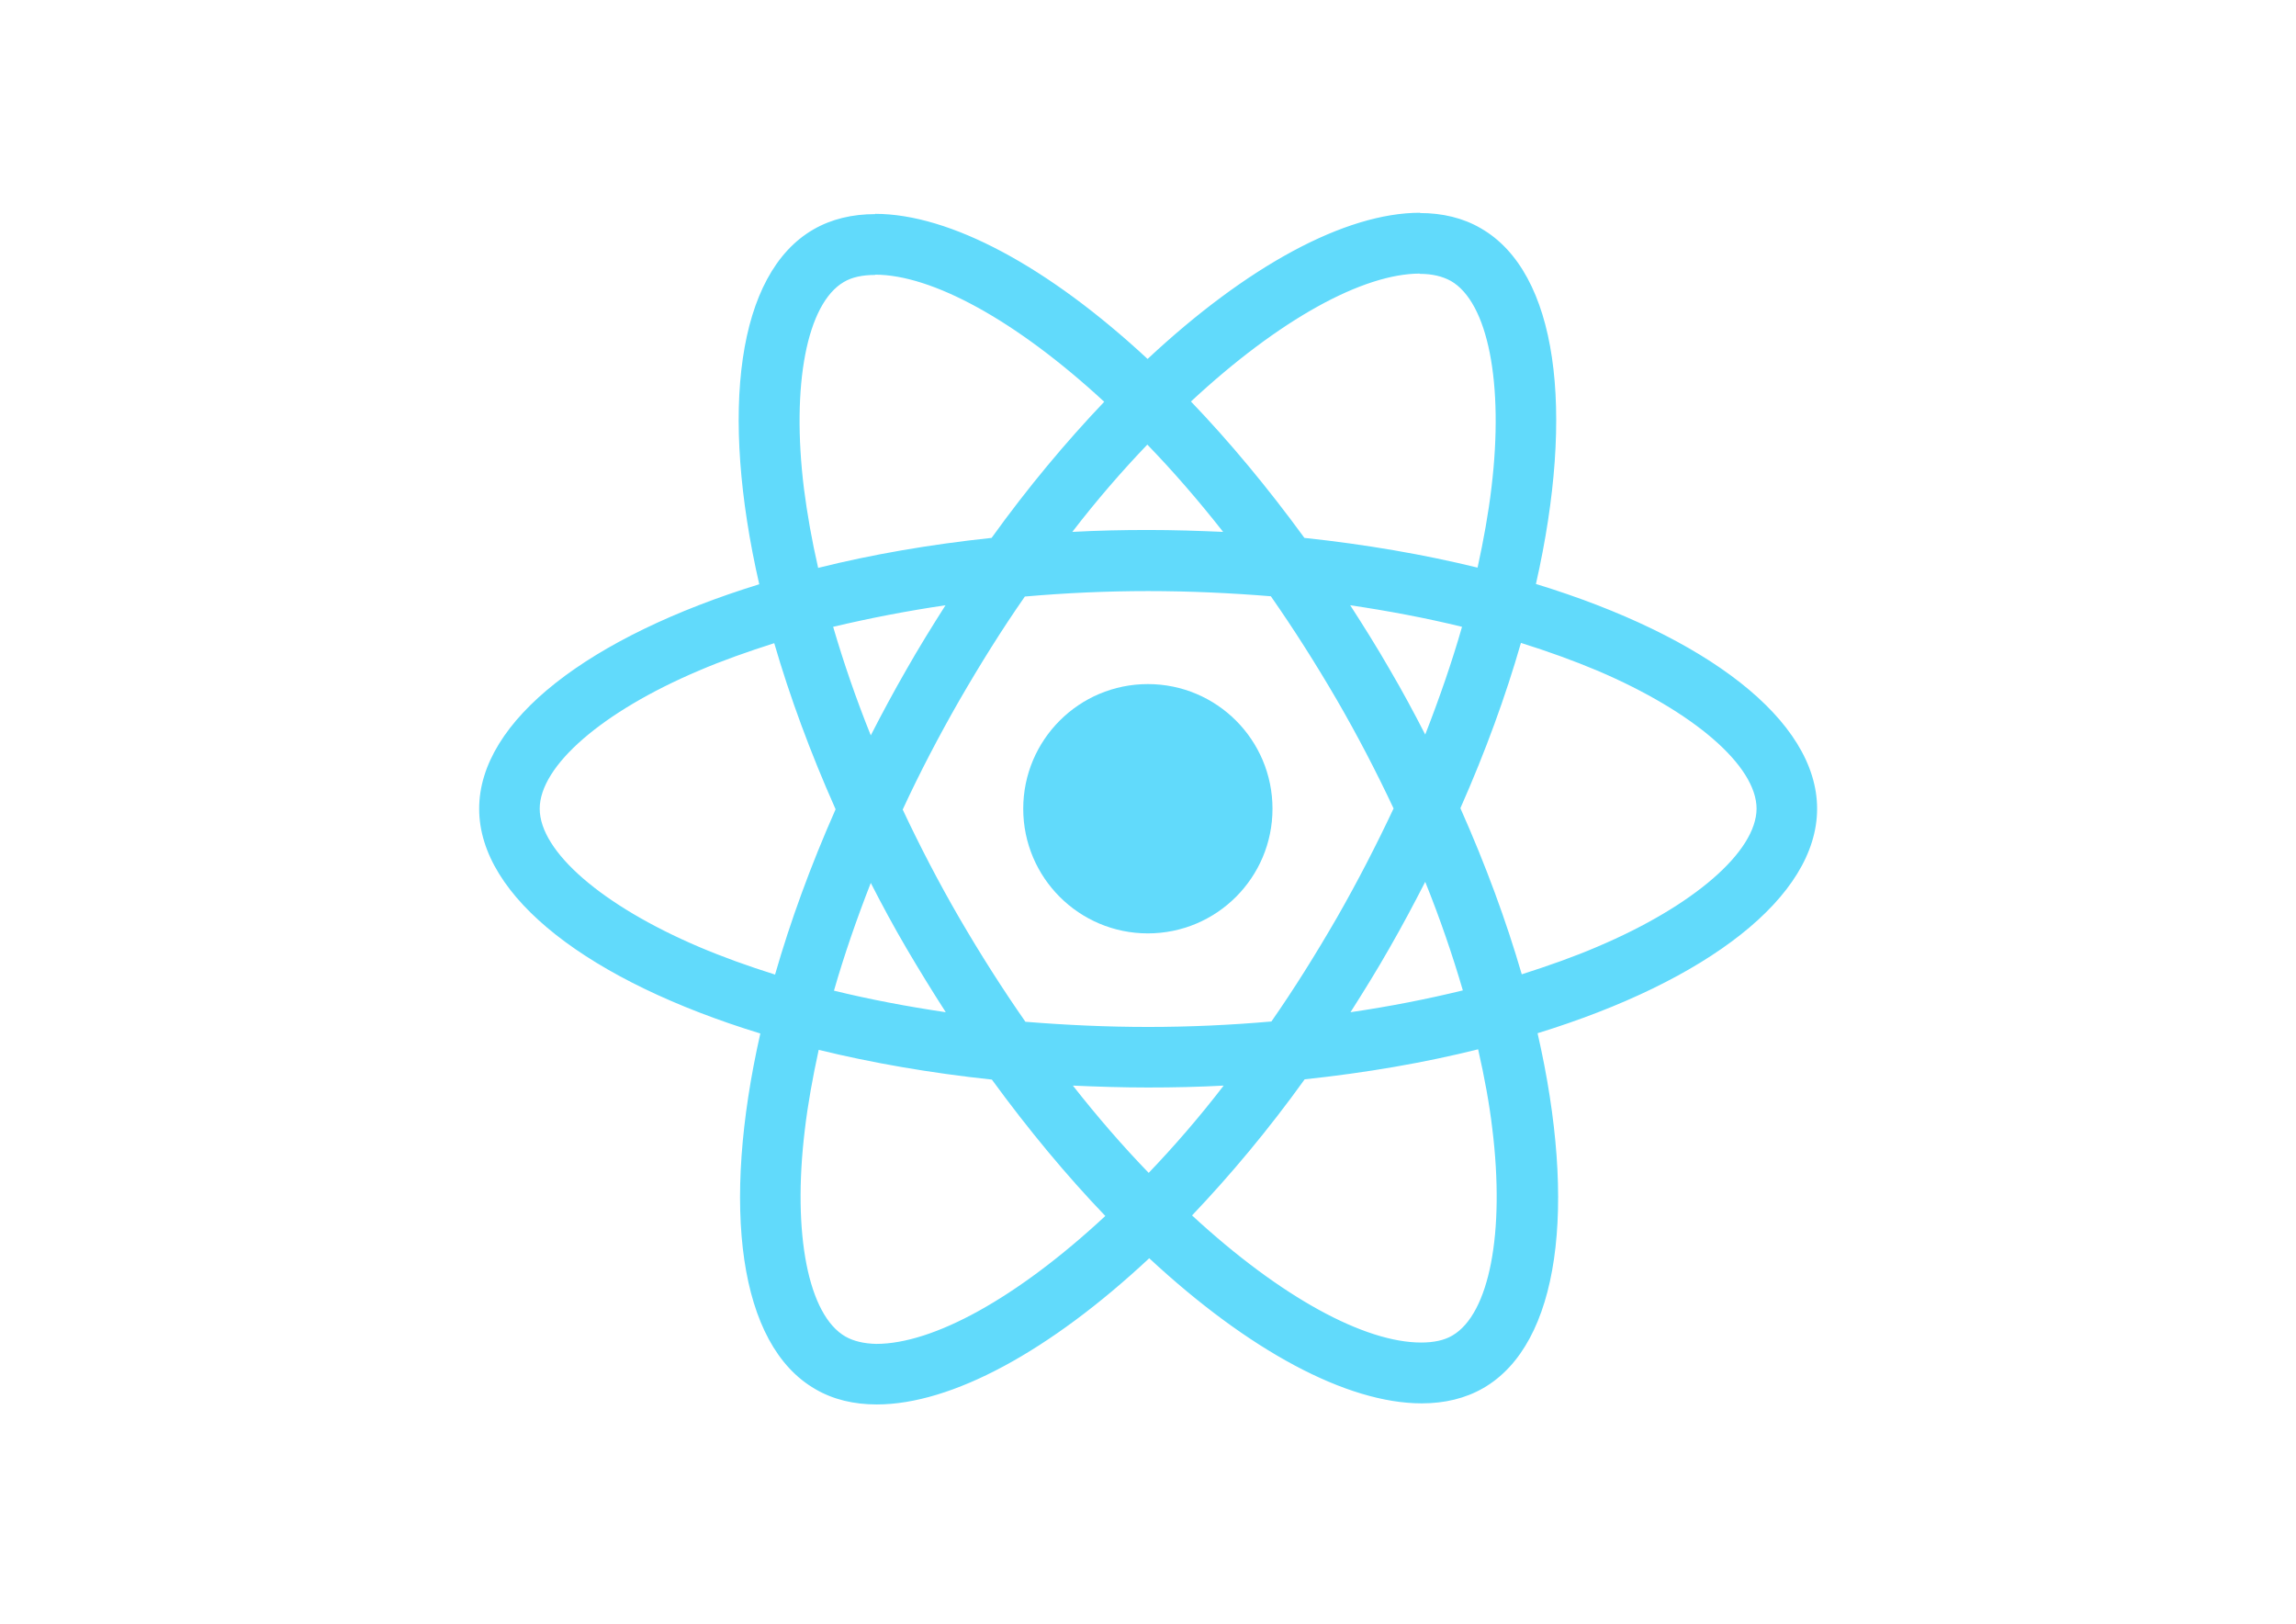
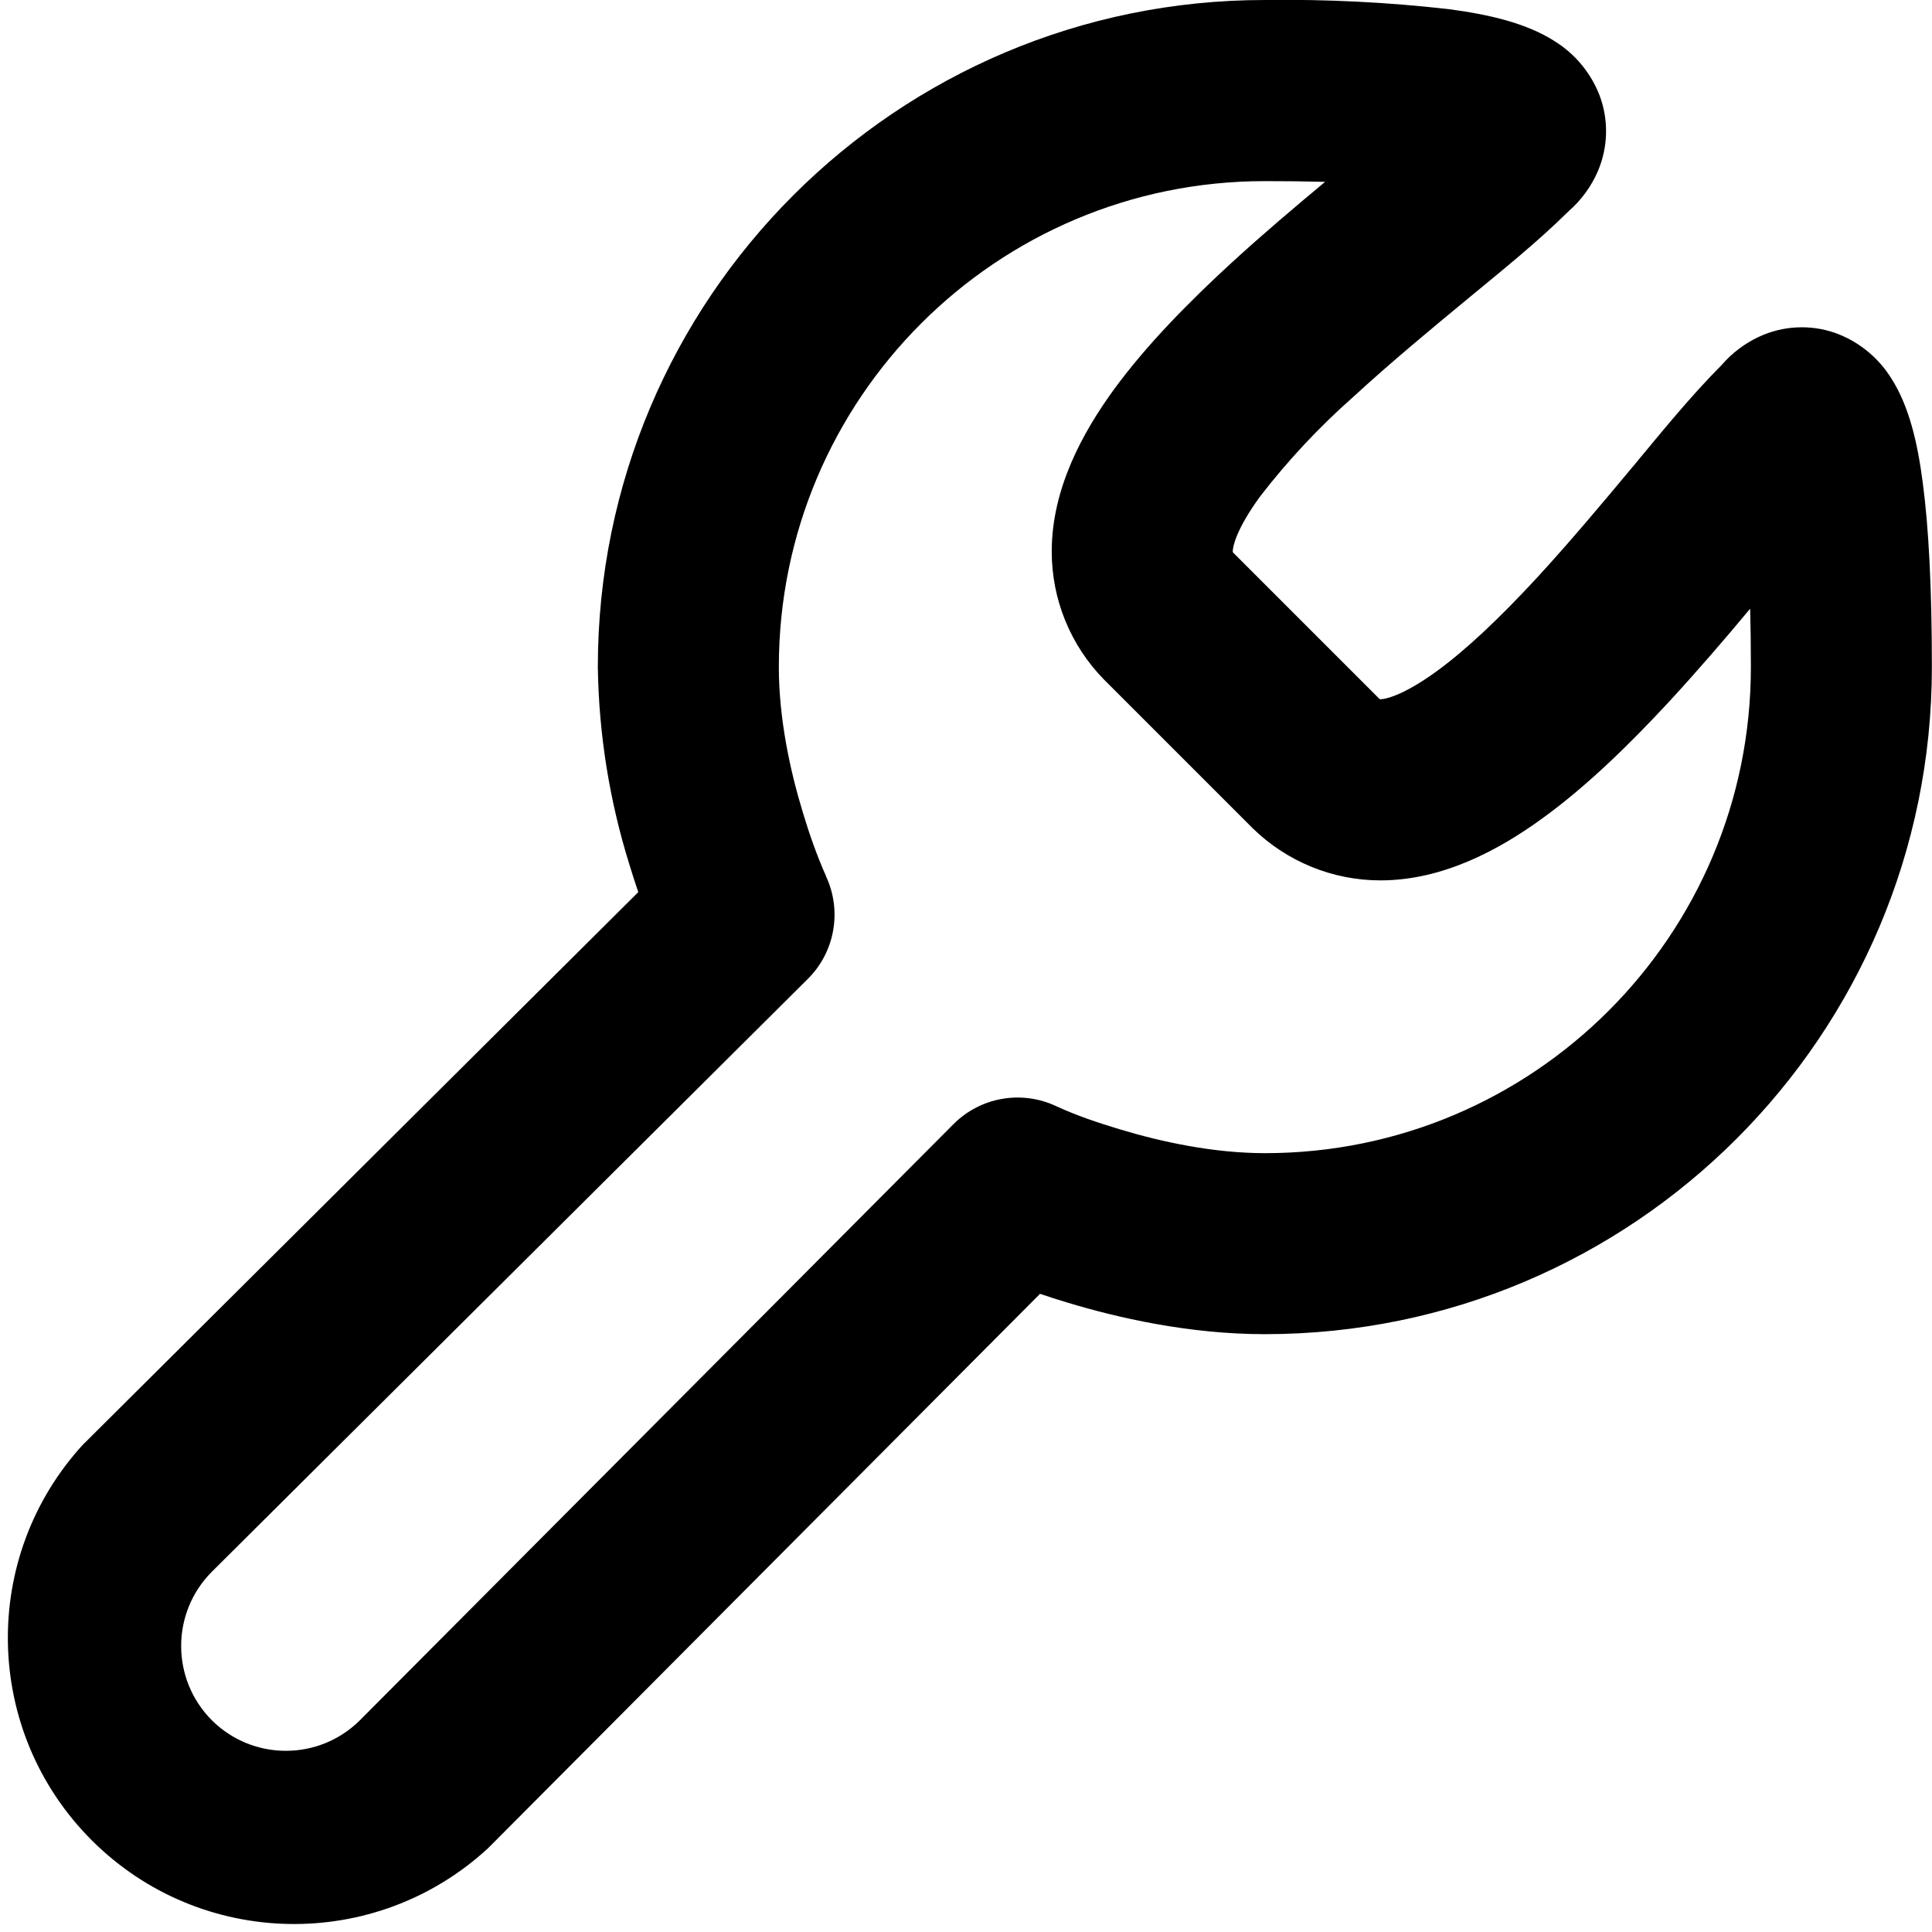
- <svg xmlns="http://www.w3.org/2000/svg" viewBox="0 0 841.9 595.3">
-   <g fill="#61DAFB">
-     <path d="M666.3 296.5c0-32.5-40.7-63.3-103.1-82.4 14.4-63.6 8-114.2-20.2-130.4-6.5-3.8-14.1-5.6-22.4-5.6v22.3c4.6 0 8.3.9 11.4 2.6 13.6 7.8 19.5 37.5 14.9 75.7-1.1 9.4-2.9 19.3-5.1 29.4-19.6-4.8-41-8.5-63.5-10.9-13.5-18.5-27.5-35.3-41.6-50 32.6-30.3 63.2-46.9 84-46.9V78c-27.5 0-63.5 19.6-99.9 53.6-36.4-33.8-72.4-53.2-99.9-53.2v22.3c20.7 0 51.4 16.5 84 46.6-14 14.7-28 31.4-41.3 49.9-22.6 2.4-44 6.1-63.6 11-2.3-10-4-19.7-5.2-29-4.7-38.2 1.1-67.9 14.6-75.8 3-1.8 6.9-2.6 11.5-2.6V78.5c-8.4 0-16 1.8-22.6 5.6-28.1 16.2-34.4 66.7-19.9 130.1-62.2 19.2-102.7 49.9-102.7 82.3 0 32.5 40.7 63.3 103.1 82.4-14.4 63.6-8 114.2 20.2 130.4 6.5 3.8 14.1 5.6 22.5 5.6 27.5 0 63.5-19.6 99.9-53.6 36.4 33.8 72.4 53.2 99.9 53.2 8.4 0 16-1.8 22.6-5.6 28.1-16.2 34.4-66.7 19.9-130.1 62-19.1 102.5-49.9 102.5-82.3zm-130.2-66.7c-3.7 12.9-8.3 26.2-13.5 39.5-4.1-8-8.4-16-13.1-24-4.6-8-9.5-15.8-14.4-23.4 14.2 2.1 27.9 4.7 41 7.9zm-45.8 106.5c-7.8 13.5-15.8 26.3-24.1 38.2-14.9 1.3-30 2-45.2 2-15.1 0-30.2-.7-45-1.9-8.3-11.9-16.4-24.6-24.2-38-7.6-13.1-14.5-26.4-20.8-39.8 6.2-13.4 13.2-26.8 20.7-39.9 7.8-13.5 15.8-26.3 24.1-38.2 14.9-1.3 30-2 45.2-2 15.1 0 30.2.7 45 1.9 8.3 11.9 16.4 24.6 24.2 38 7.6 13.1 14.5 26.4 20.8 39.8-6.3 13.4-13.2 26.8-20.7 39.9zm32.3-13c5.4 13.4 10 26.8 13.8 39.8-13.1 3.2-26.9 5.9-41.2 8 4.9-7.7 9.8-15.6 14.4-23.7 4.6-8 8.9-16.1 13-24.1zM421.2 430c-9.3-9.6-18.6-20.3-27.8-32 9 .4 18.2.7 27.5.7 9.4 0 18.7-.2 27.8-.7-9 11.7-18.3 22.4-27.5 32zm-74.4-58.9c-14.2-2.1-27.9-4.7-41-7.9 3.7-12.9 8.3-26.2 13.5-39.5 4.1 8 8.4 16 13.1 24 4.7 8 9.5 15.8 14.4 23.4zM420.7 163c9.3 9.6 18.6 20.3 27.8 32-9-.4-18.2-.7-27.5-.7-9.4 0-18.7.2-27.8.7 9-11.7 18.3-22.4 27.5-32zm-74 58.9c-4.9 7.7-9.8 15.6-14.4 23.7-4.6 8-8.9 16-13 24-5.4-13.4-10-26.8-13.8-39.8 13.1-3.1 26.9-5.8 41.2-7.9zm-90.5 125.2c-35.4-15.1-58.3-34.9-58.3-50.6 0-15.7 22.9-35.6 58.3-50.6 8.6-3.7 18-7 27.7-10.1 5.7 19.6 13.2 40 22.5 60.9-9.2 20.8-16.6 41.1-22.2 60.6-9.9-3.1-19.3-6.5-28-10.2zM310 490c-13.6-7.8-19.5-37.5-14.9-75.7 1.1-9.4 2.9-19.3 5.1-29.4 19.6 4.8 41 8.5 63.5 10.9 13.5 18.5 27.5 35.3 41.6 50-32.6 30.3-63.2 46.9-84 46.9-4.5-.1-8.3-1-11.3-2.7zm237.2-76.2c4.7 38.2-1.1 67.9-14.6 75.8-3 1.8-6.9 2.6-11.5 2.6-20.7 0-51.4-16.5-84-46.6 14-14.7 28-31.4 41.3-49.9 22.6-2.4 44-6.1 63.6-11 2.3 10.1 4.1 19.8 5.2 29.1zm38.5-66.7c-8.6 3.7-18 7-27.7 10.1-5.7-19.6-13.2-40-22.5-60.9 9.2-20.8 16.6-41.1 22.2-60.6 9.9 3.1 19.3 6.5 28.1 10.2 35.4 15.1 58.3 34.9 58.3 50.6-.1 15.7-23 35.6-58.4 50.6zM320.8 78.4z" />
-     <circle cx="420.9" cy="296.5" r="45.7" />
-     <path d="M520.5 78.1z" />
-   </g>
+ <svg xmlns="http://www.w3.org/2000/svg" width="800px" height="800px" viewBox="0 0 16 16" fill="none">
+   <path fill="#000000" fill-rule="evenodd" d="M10.973 1.506a18.525 18.525 0 00-.497-.006A4.024 4.024 0 006.45 5.524c0 .43.095.865.199 1.205.054.18.116.356.192.527v.002a.75.75 0 01-.15.848l-4.937 4.911a.871.871 0 000 1.229.869.869 0 001.227 0L7.896 9.31a.75.75 0 01.847-.151c.17.079.35.139.529.193.34.103.774.198 1.204.198A4.024 4.024 0 0014.5 5.524c0-.177-.002-.338-.006-.483-.208.25-.438.517-.675.774-.32.345-.677.696-1.048.964-.354.257-.82.512-1.339.512-.396 0-.776-.156-1.059-.433L9.142 5.627a1.513 1.513 0 01-.432-1.06c0-.52.256-.985.514-1.34.27-.37.623-.727.97-1.046.258-.237.529-.466.78-.675zm-2.36 9.209l-4.57 4.59a2.37 2.37 0 01-3.35-3.348l.002-.001 4.591-4.568a6.887 6.887 0 01-.072-.223 5.77 5.77 0 01-.263-1.64A5.524 5.524 0 0110.476 0 12 12 0 0112 .076c.331.044.64.115.873.264a.92.92 0 01.374.45.843.843 0 01-.013.625.922.922 0 01-.241.332c-.26.257-.547.487-.829.72-.315.26-.647.535-.957.82a5.947 5.947 0 00-.771.824c-.197.27-.227.415-.227.457 0 .003 0 .006.003.008l1.211 1.211a.013.013 0 00.008.004c.043 0 .19-.032.46-.227.253-.183.532-.45.826-.767.284-.308.56-.638.82-.95.233-.28.463-.565.72-.823a.925.925 0 01.31-.235.841.841 0 01.628-.033.911.911 0 01.467.376c.15.233.22.543.262.87.047.356.075.847.075 1.522a5.524 5.524 0 01-5.524 5.525c-.631 0-1.221-.136-1.64-.263a6.969 6.969 0 01-.222-.071z" clip-rule="evenodd" />
</svg>
